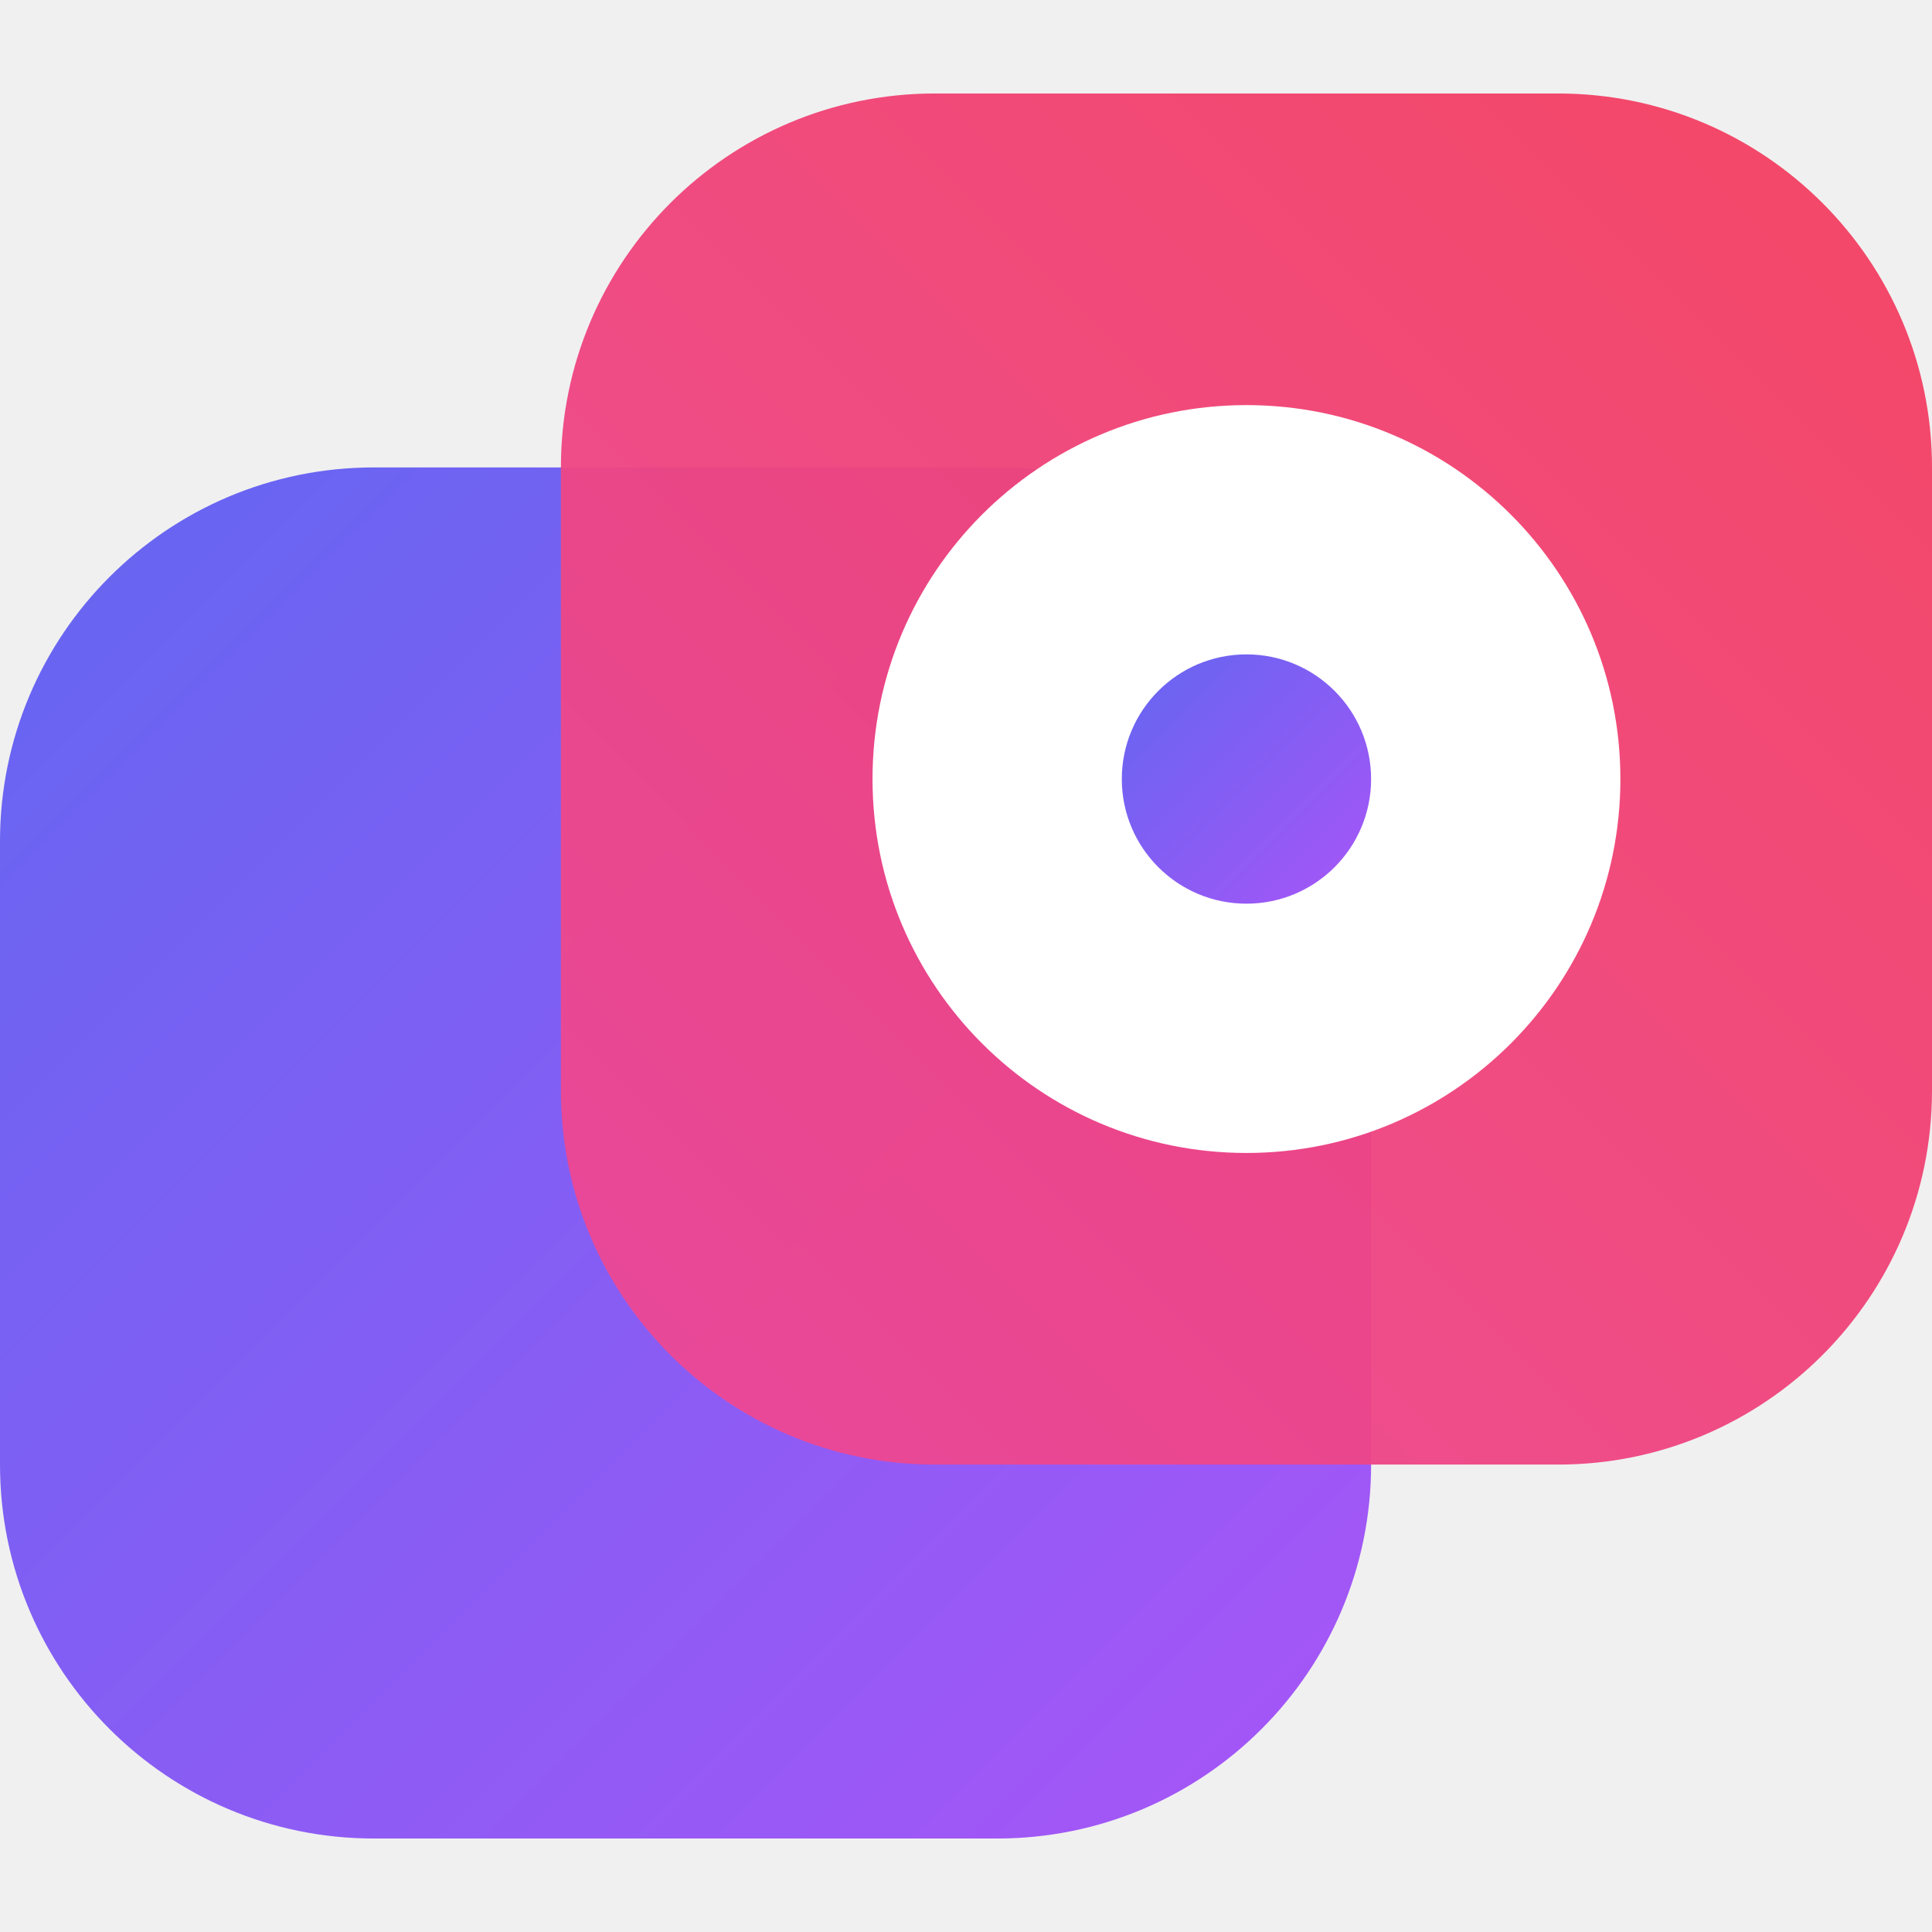
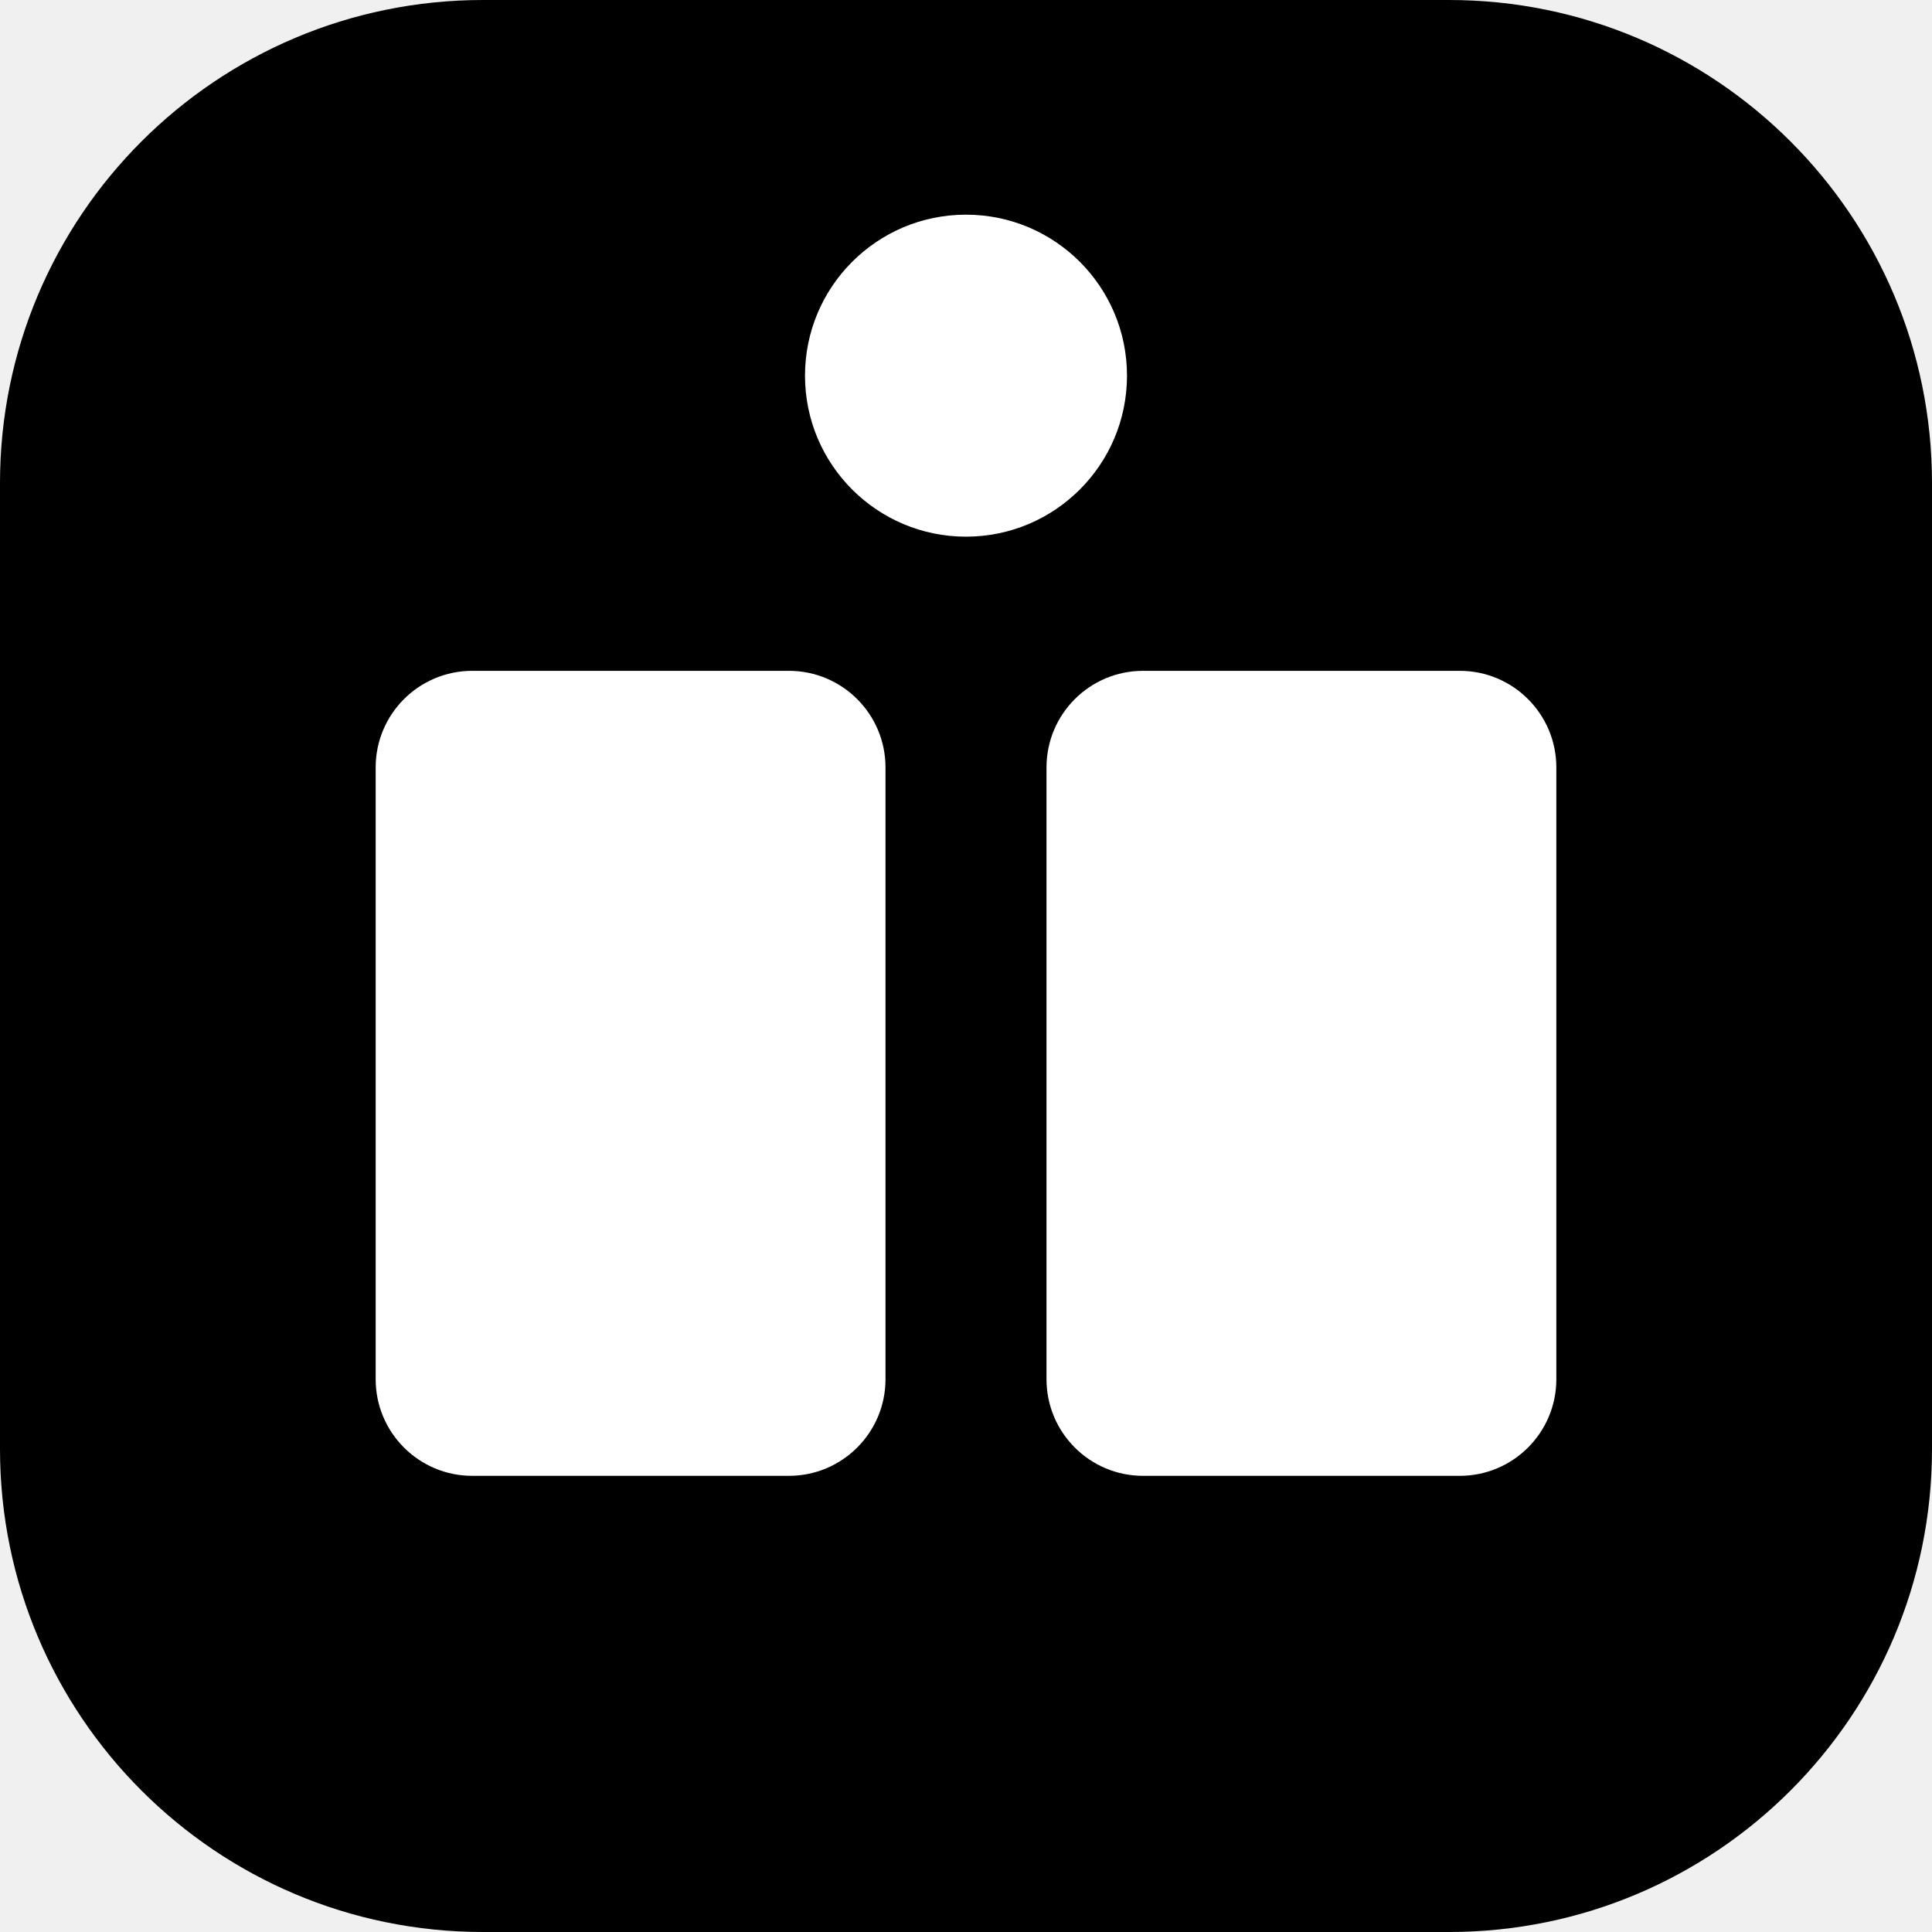
- <svg xmlns="http://www.w3.org/2000/svg" viewBox="0 0 62 62" width="100%" height="100%">
-   <defs>
-     <linearGradient id="favGrad1" x1="0%" y1="0%" x2="100%" y2="100%">
-       <stop offset="0%" stop-color="#6366F1" />
-       <stop offset="100%" stop-color="#A855F7" />
-     </linearGradient>
-     <linearGradient id="favGrad2" x1="0%" y1="100%" x2="100%" y2="0%">
-       <stop offset="0%" stop-color="#EC4899" />
-       <stop offset="100%" stop-color="#F43F5E" />
-     </linearGradient>
-   </defs>
-   <g transform="translate(0, 3)">
-     <rect x="0" y="12" width="44" height="44" rx="12" fill="url(#favGrad1)" />
-     <rect x="18" y="0" width="44" height="44" rx="12" fill="url(#favGrad2)" opacity="0.95" />
-     <circle cx="40" cy="22" r="12" fill="#ffffff" />
-     <circle cx="40" cy="22" r="4" fill="url(#favGrad1)" />
-   </g>
+ <svg xmlns="http://www.w3.org/2000/svg" viewBox="0 0 36 36" width="100%" height="100%">
+   <rect width="36" height="36" rx="9" fill="#000000" />
+   <circle cx="18" cy="7" r="3" fill="#FFFFFF" />
+   <rect x="7" y="12.5" width="9.5" height="15" rx="1.8" fill="#FFFFFF" />
+   <rect x="19.5" y="12.5" width="9.5" height="15" rx="1.8" fill="#FFFFFF" />
</svg>
